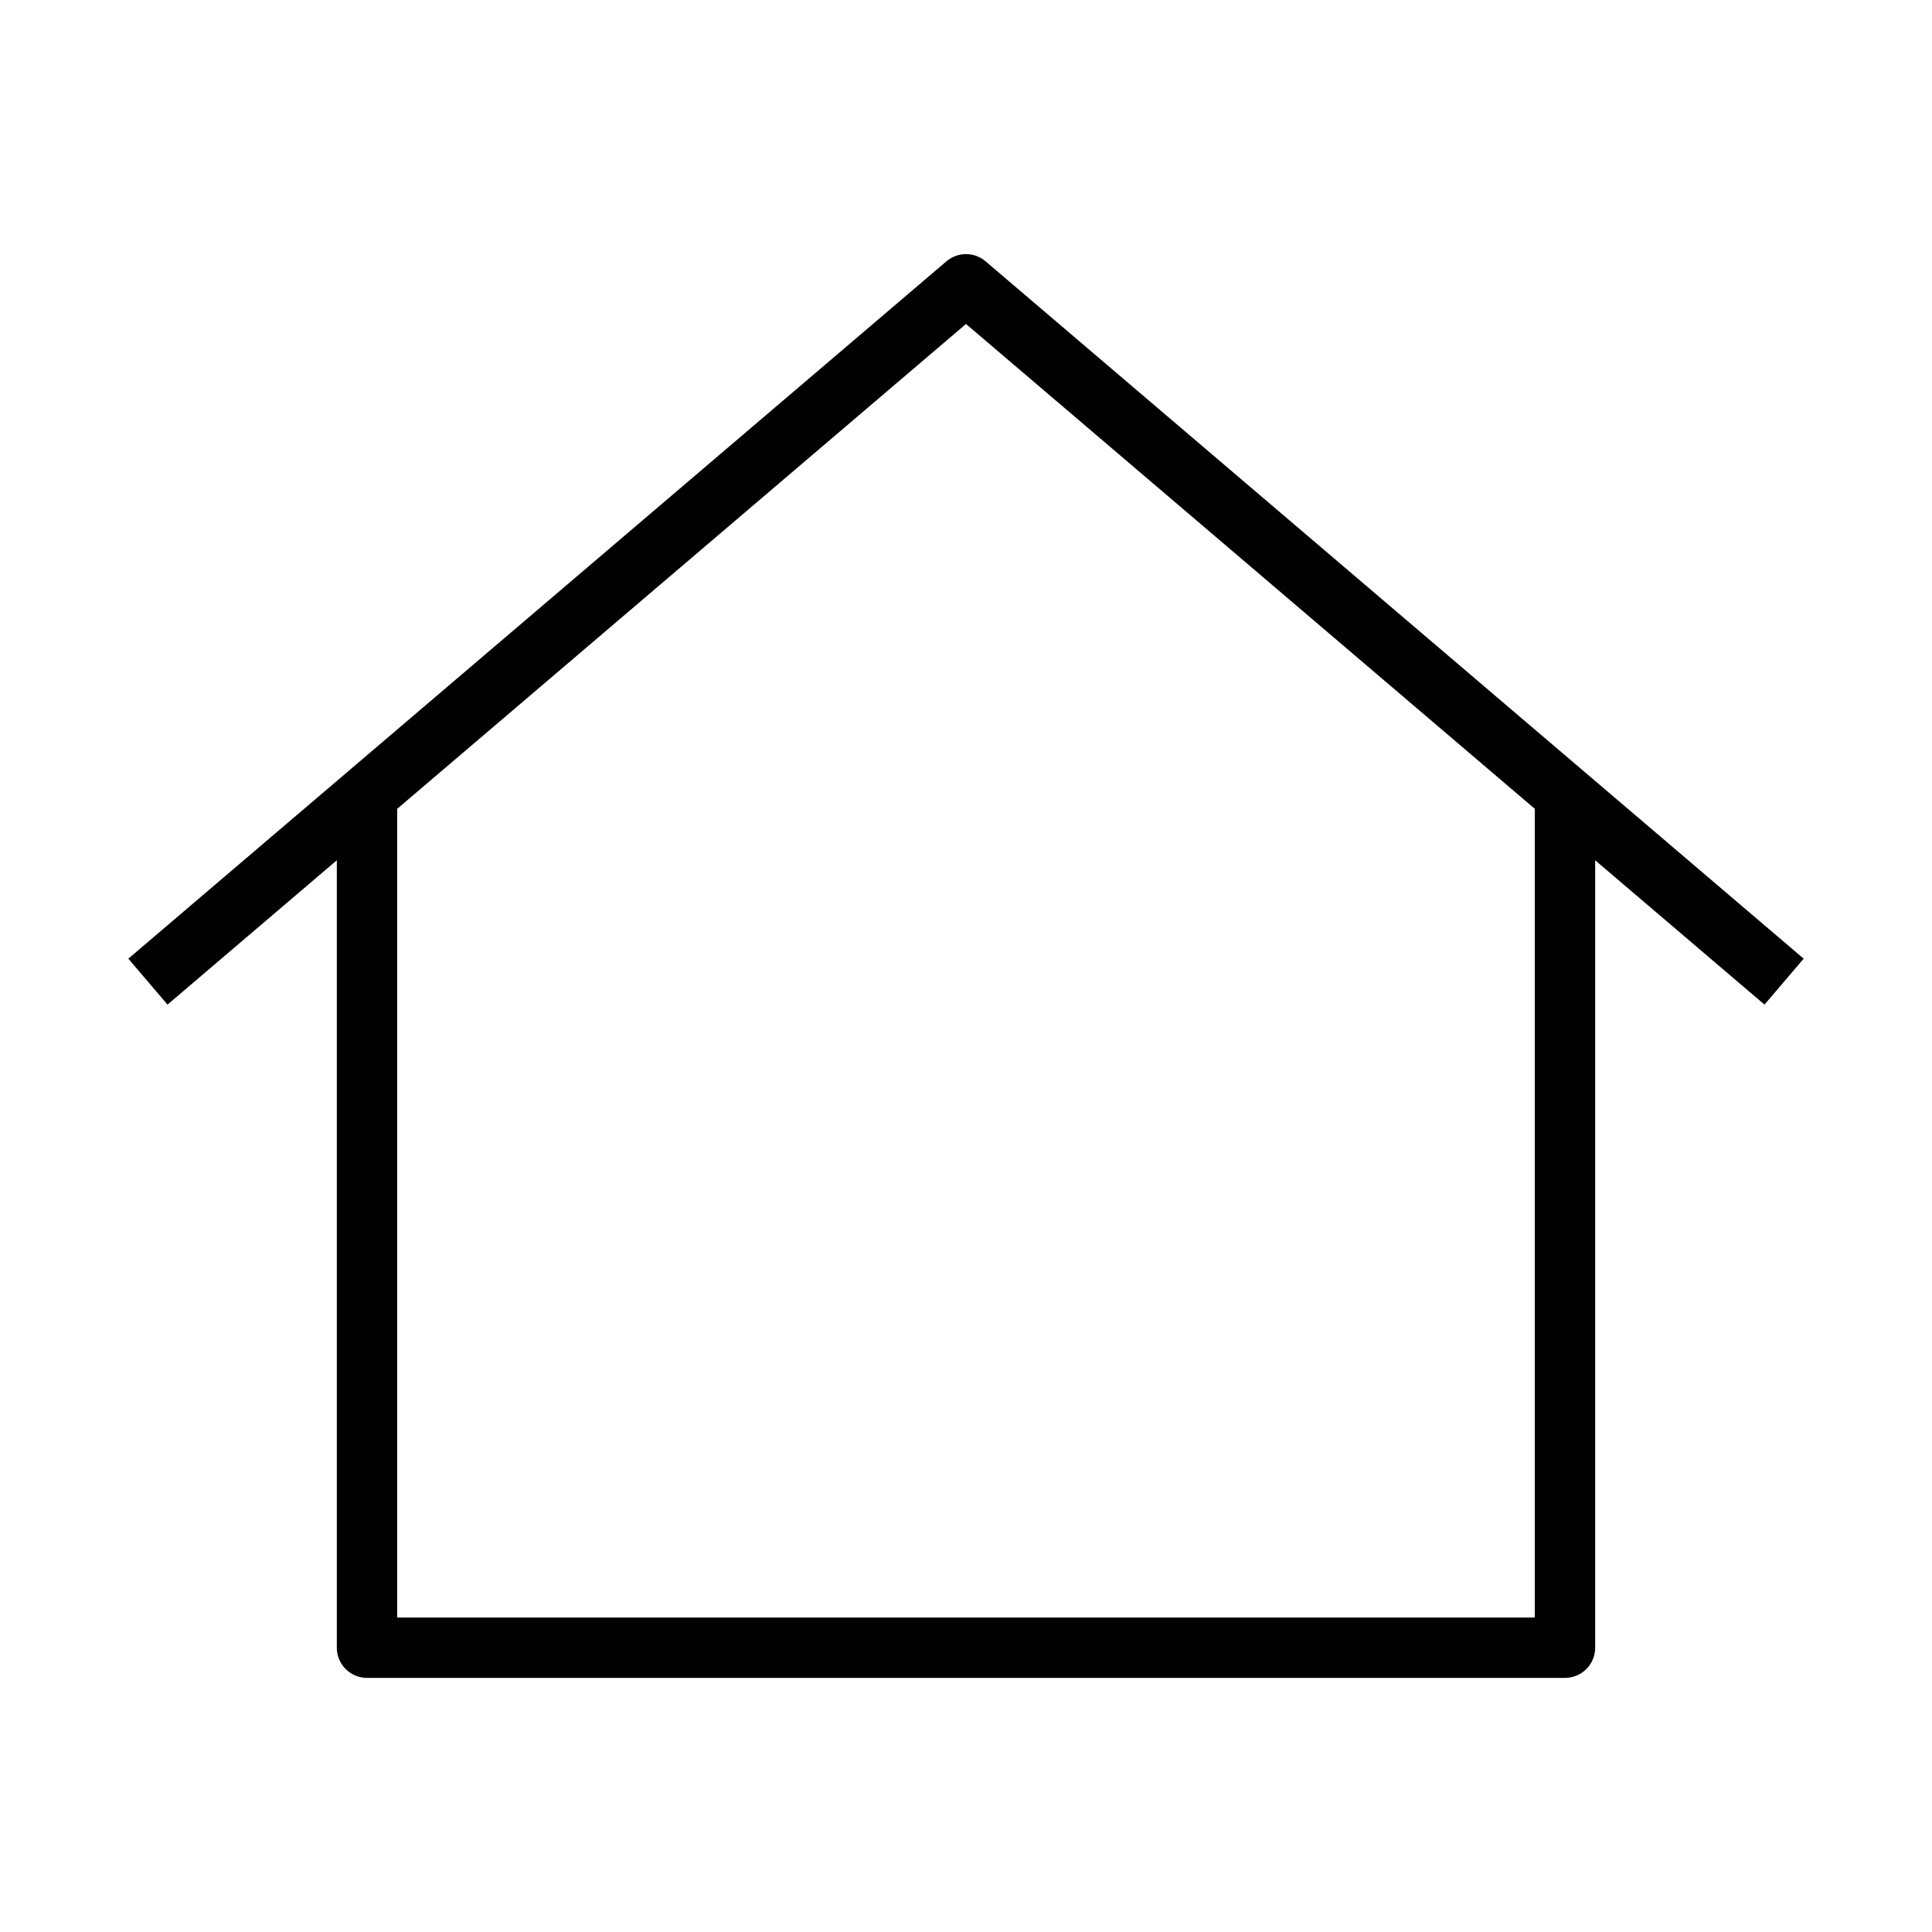
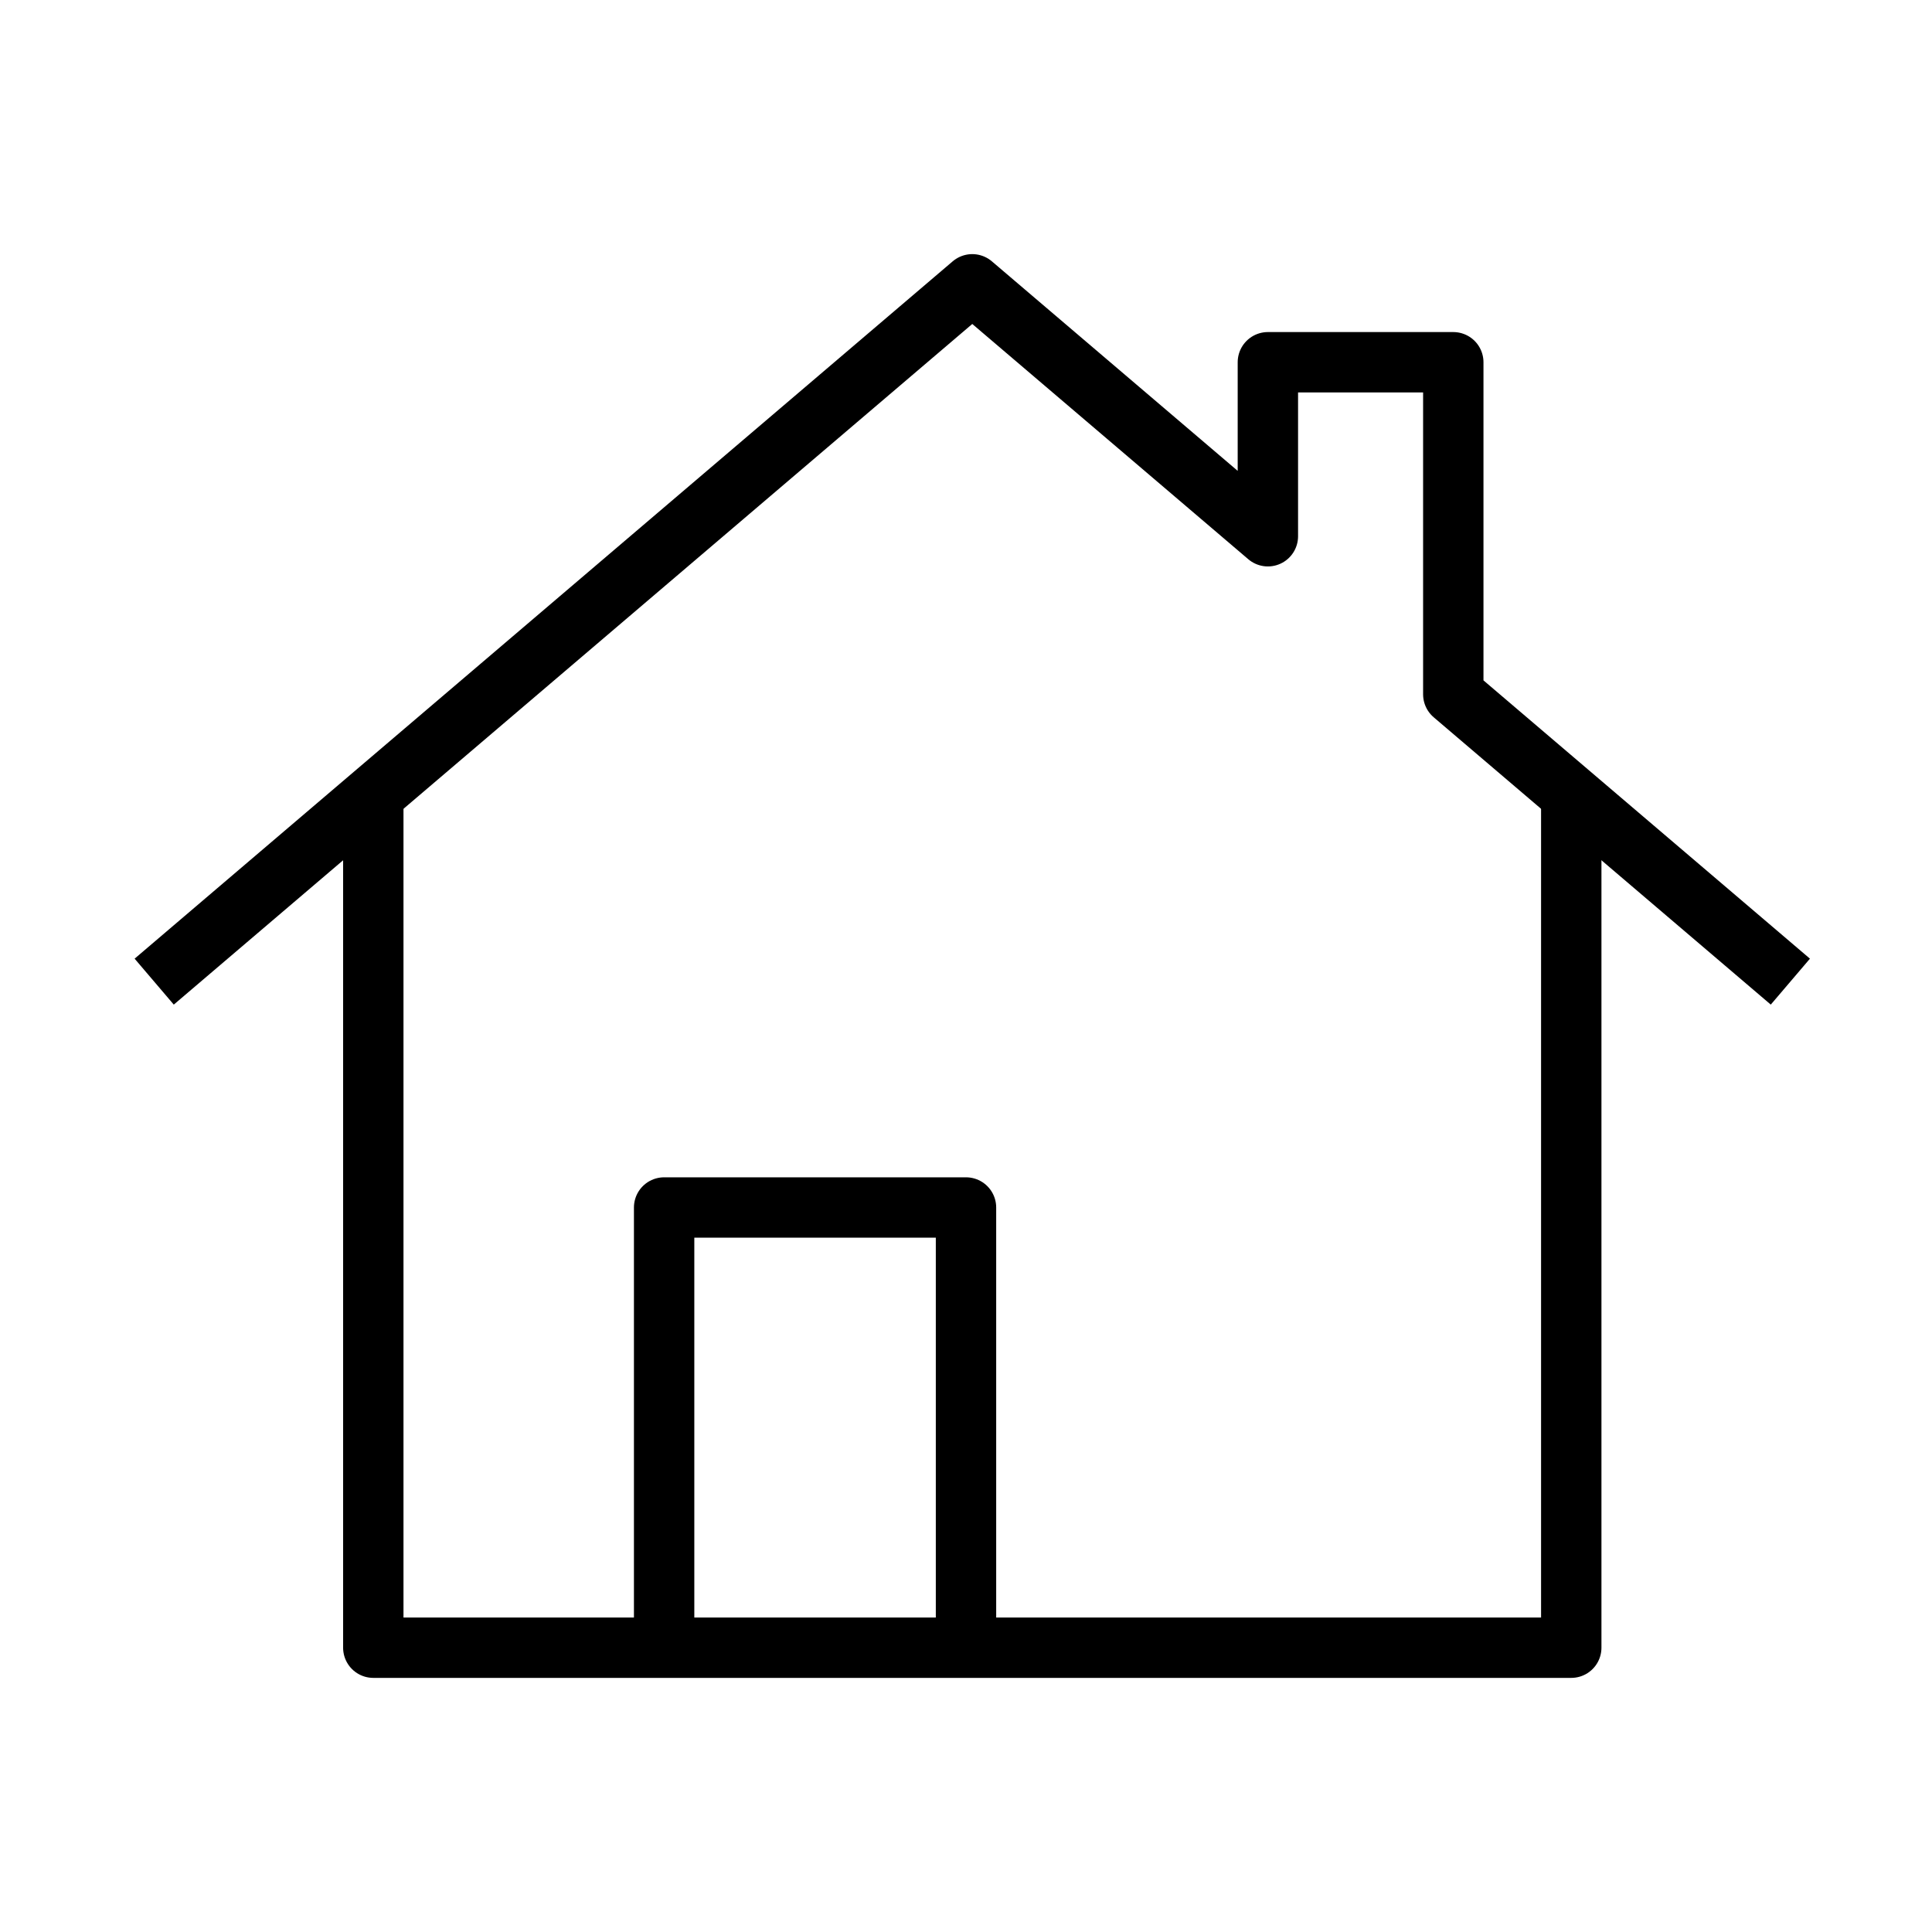
- <svg xmlns="http://www.w3.org/2000/svg" viewBox="0 0 32 32" fill="none" stroke="#000" stroke-linejoin="round">
-   <path d="M25.921 13.15v14.141H6.079V13.15M29.55 16.259L16 4.709 2.45 16.259" />
+ <svg xmlns="http://www.w3.org/2000/svg" viewBox="0 0 32 32" fill="none" stroke="#000">
+   <path d="M26.025 13.15V27.291H16M6.183 13.15V27.291H11M11 27.291V20H16V27.291M11 27.291H16" stroke-miterlimit="10" stroke-linejoin="round" />
+   <path d="M29.654 16.259L24.071 11.5V6H21V8.882L16.104 4.709L2.554 16.259" stroke-miterlimit="10" stroke-linejoin="round" />
</svg>
